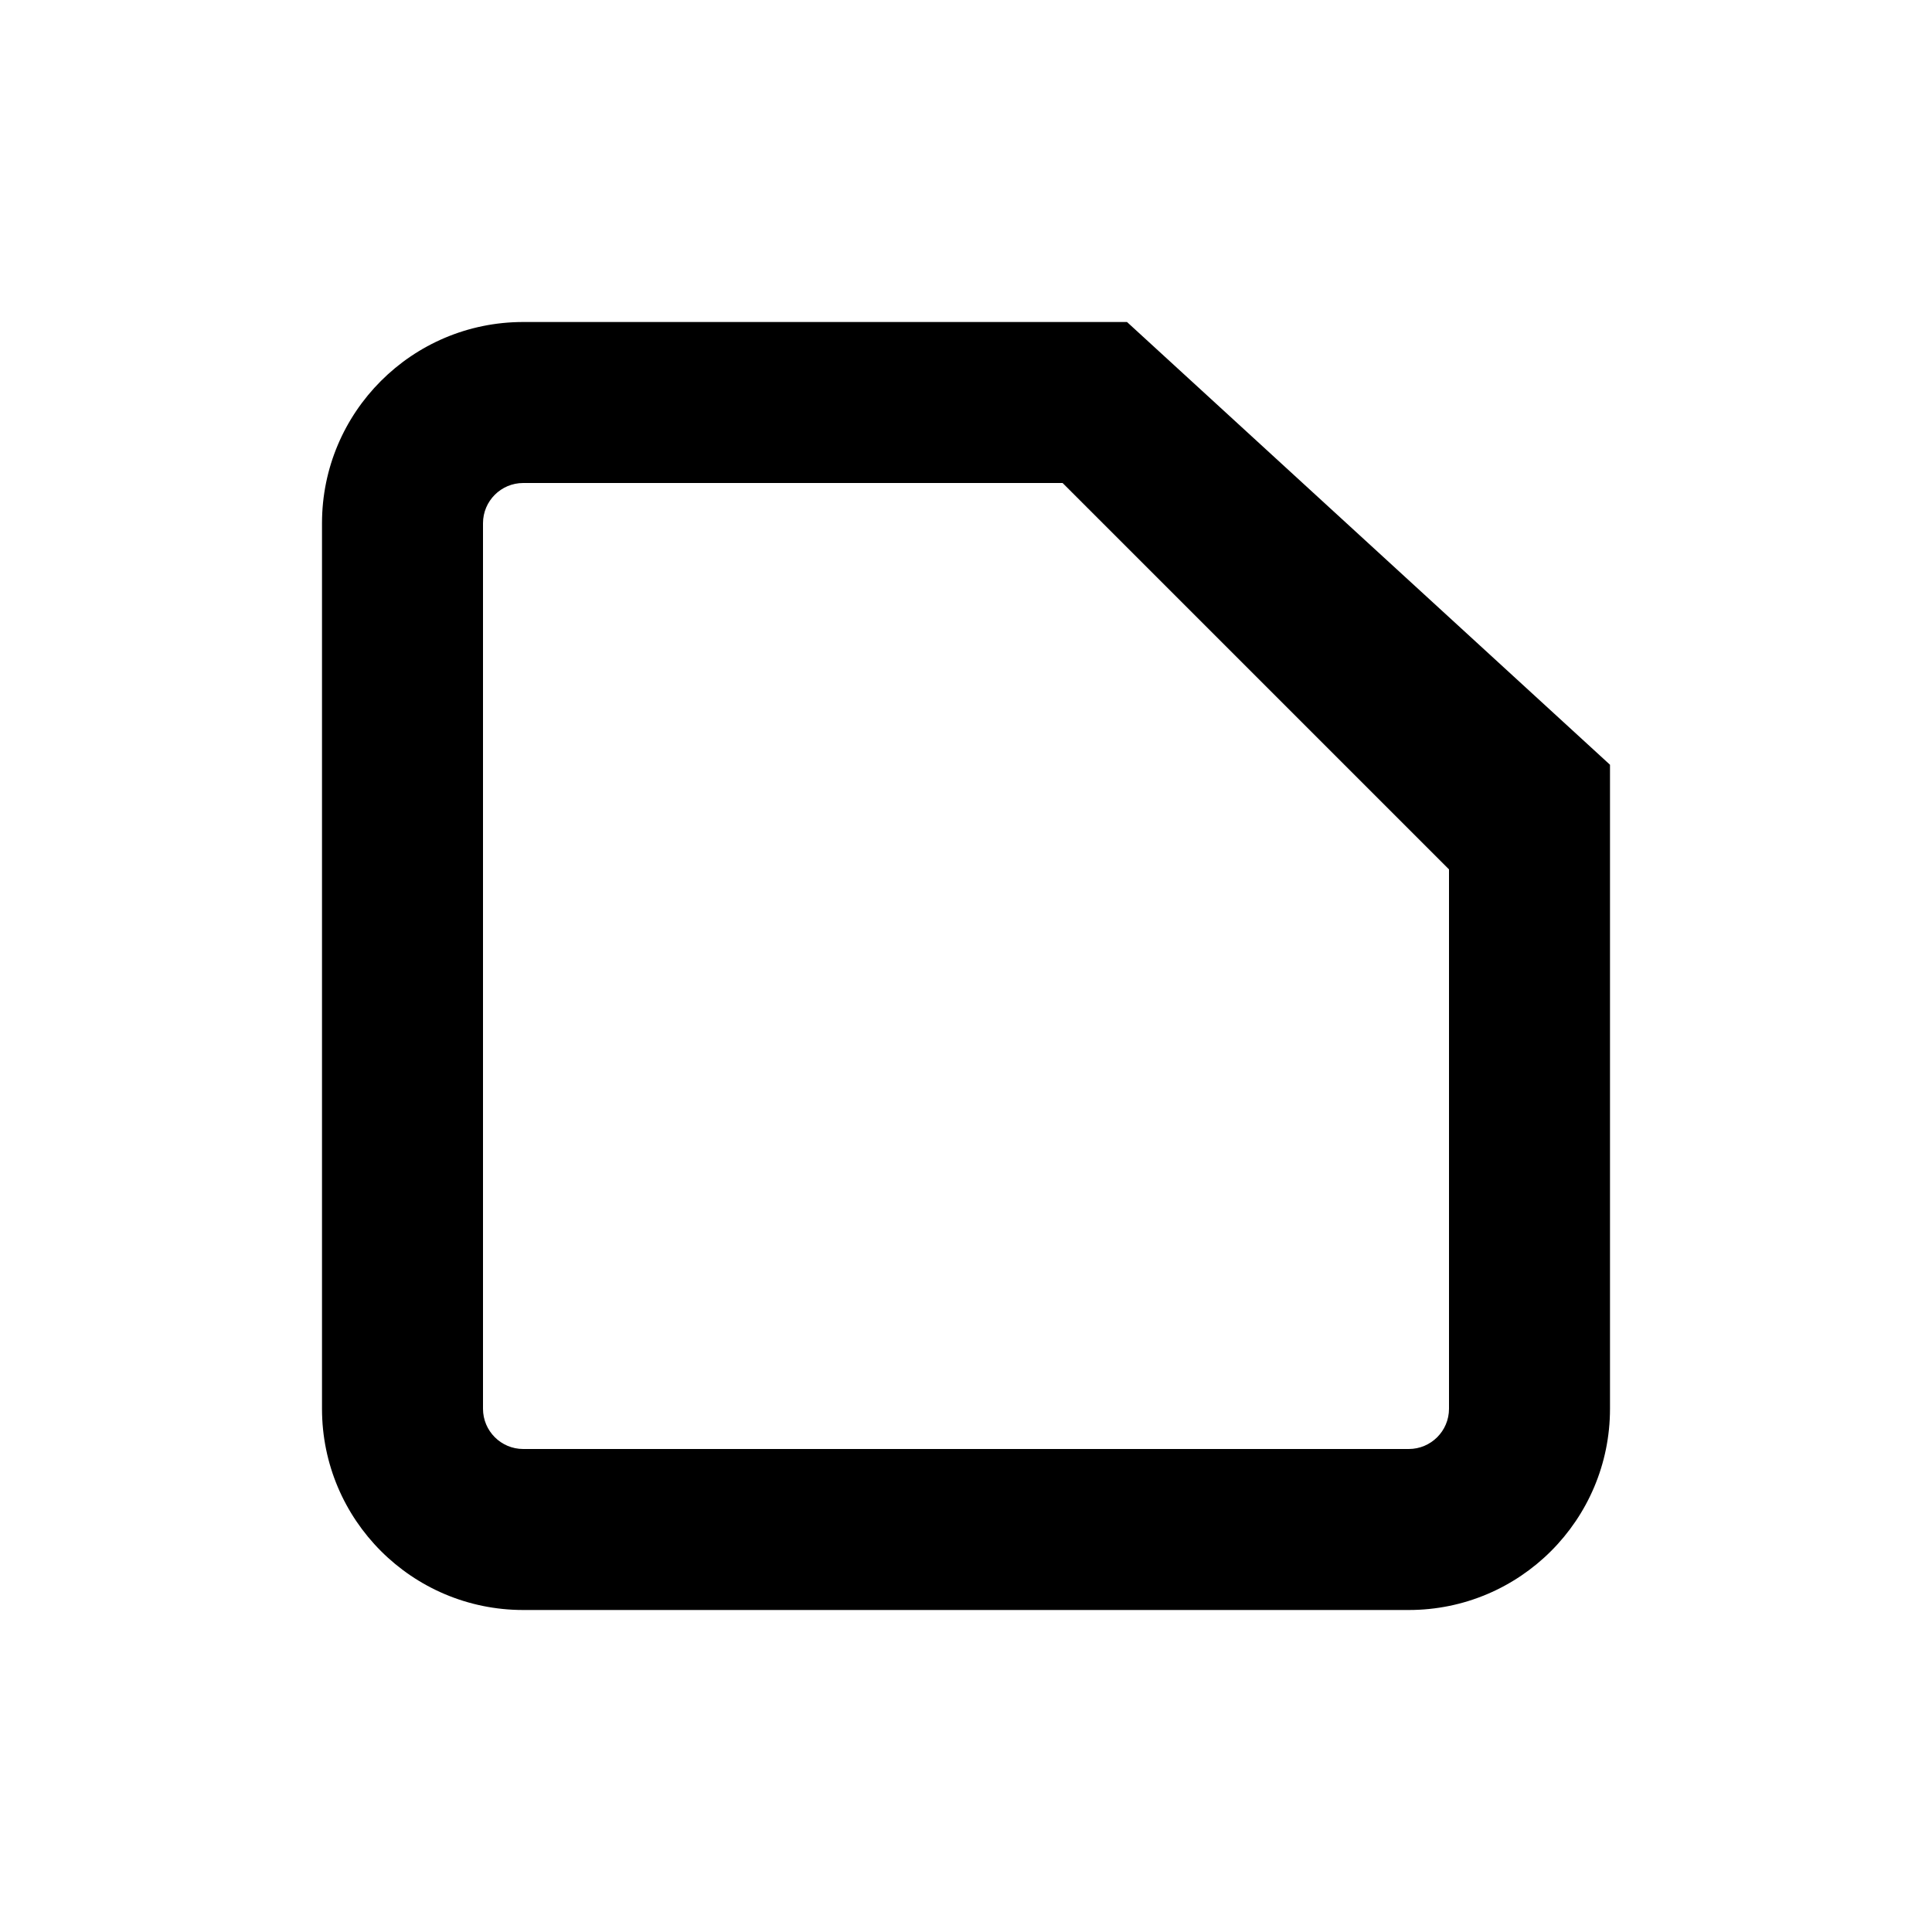
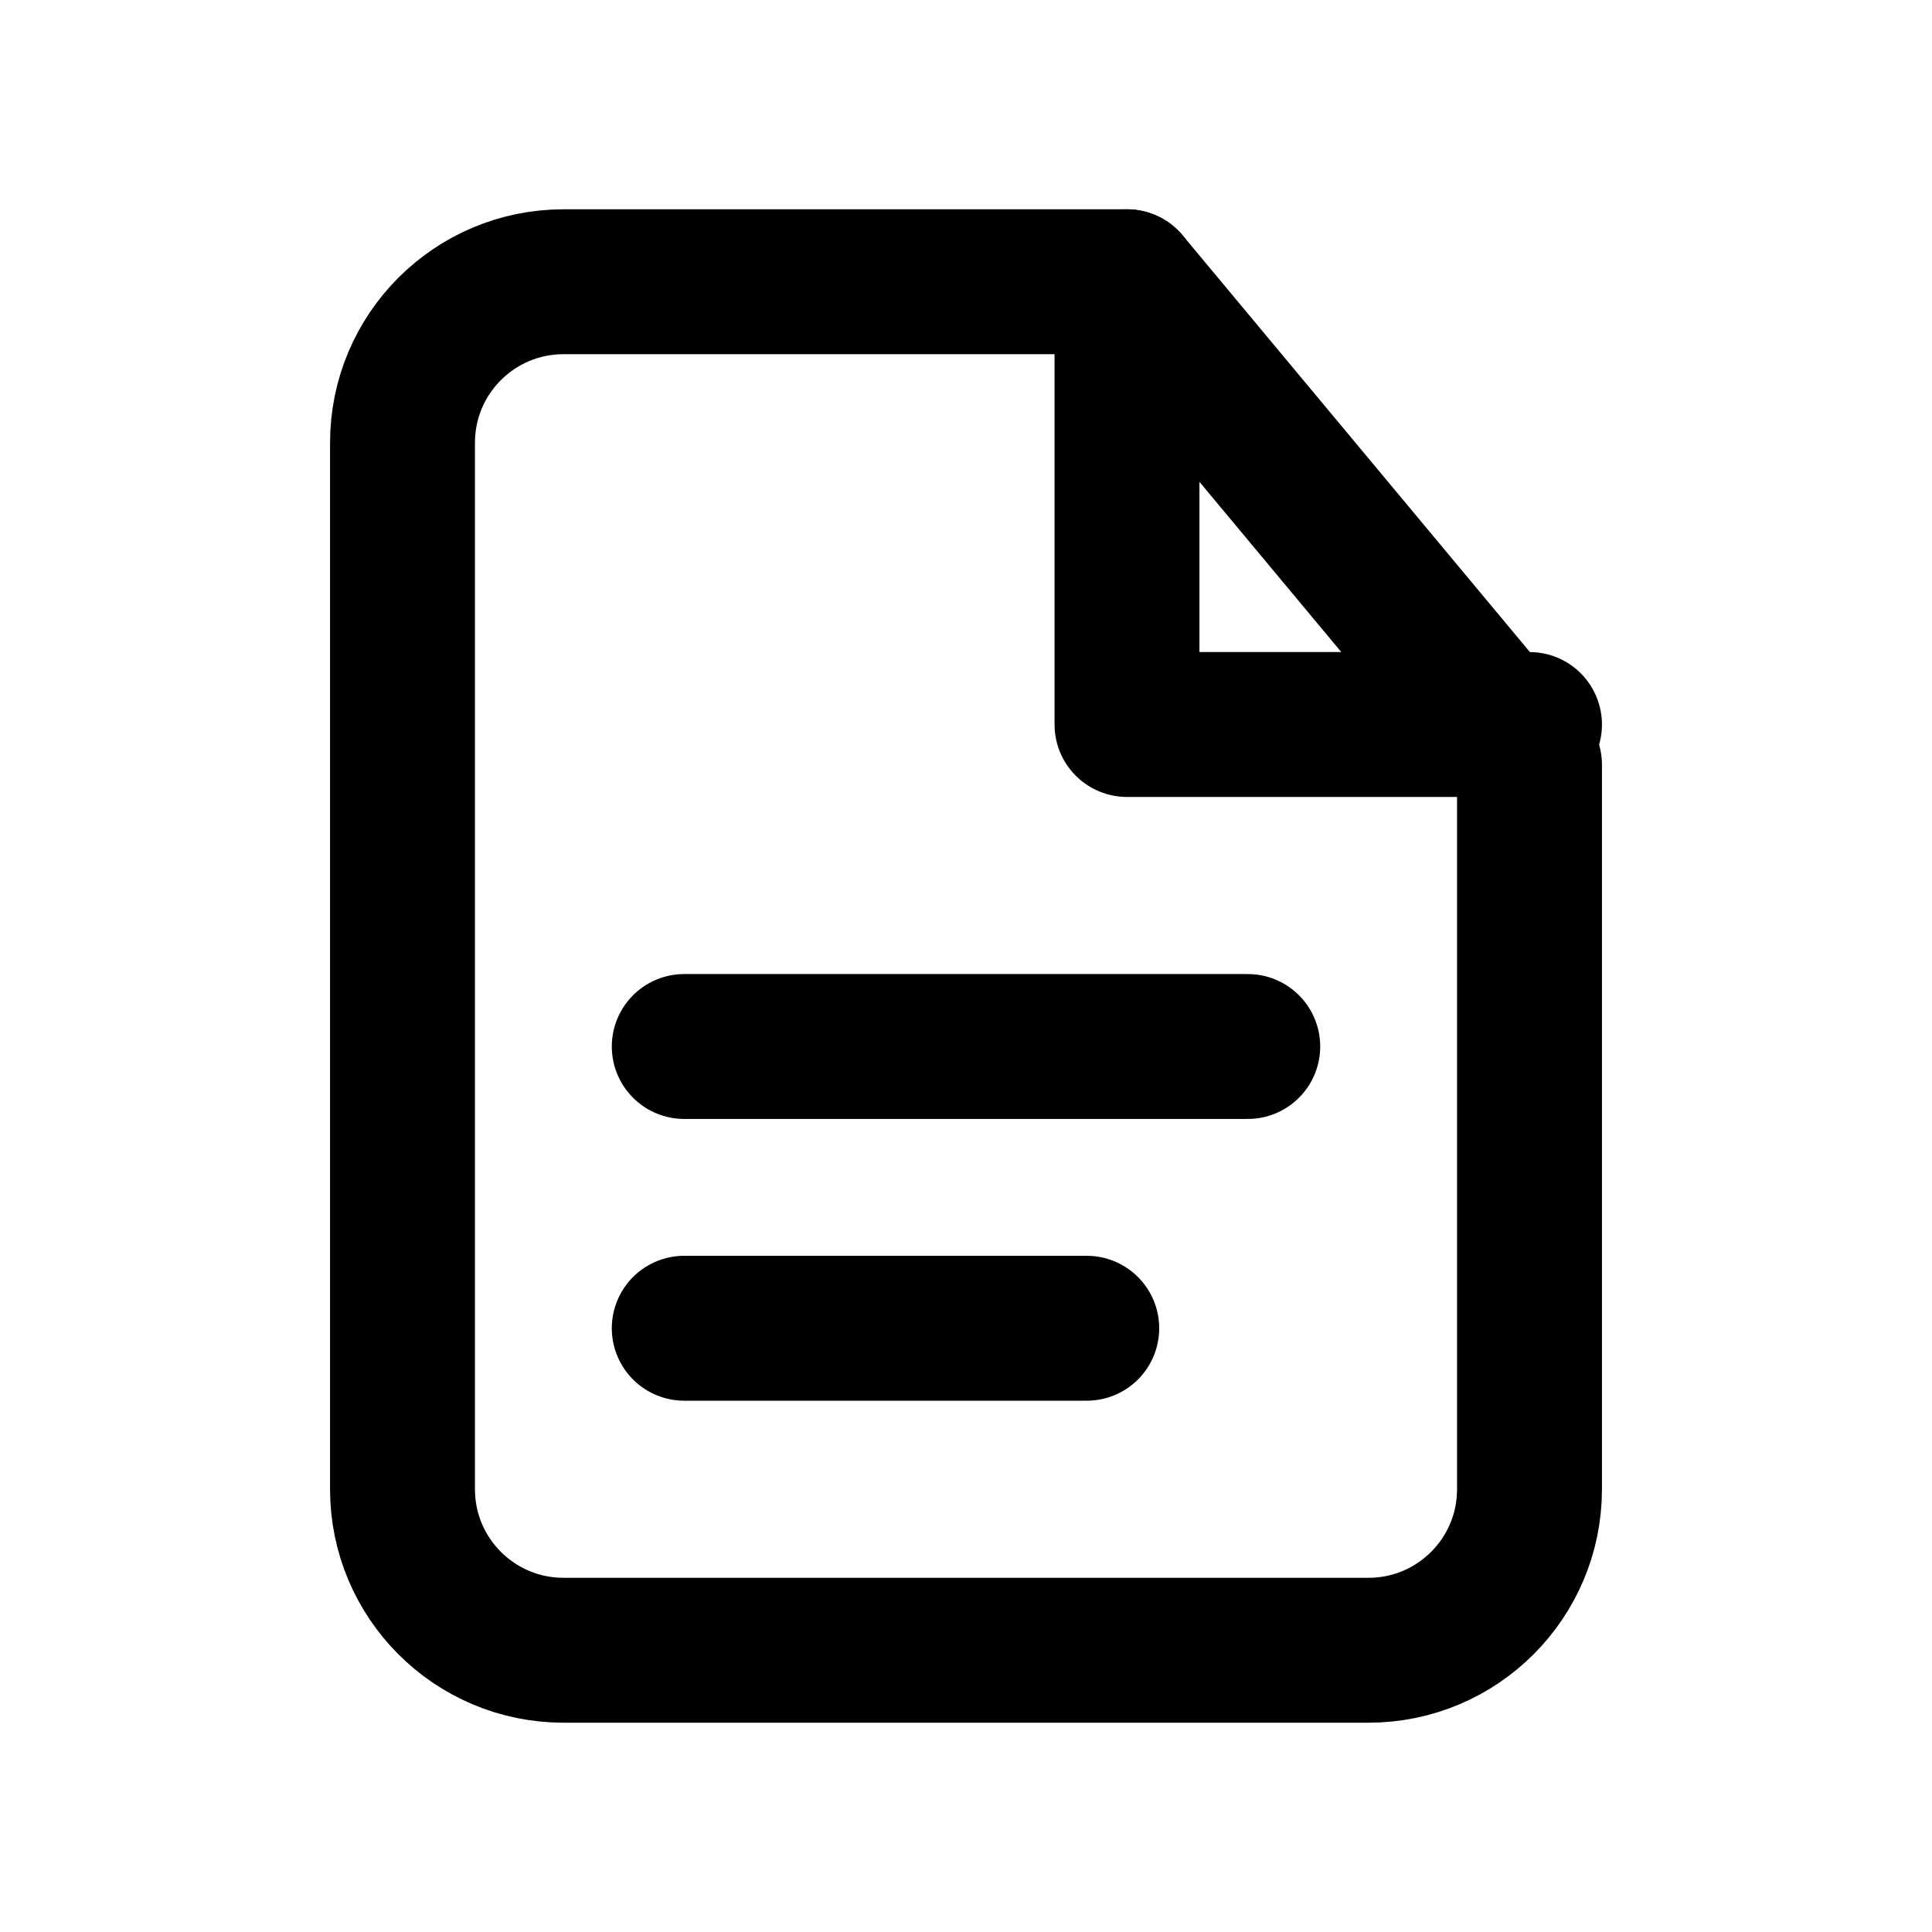
- <svg xmlns="http://www.w3.org/2000/svg" viewBox="0 0 24 24" fill="currentColor">
-   <path d="M10 4H6.5A2.5 2.5 0 0 0 4 6.5v11A2.5 2.5 0 0 0 6.5 20h11a2.5 2.5 0 0 0 2.5-2.5V9.5L14 4h-4Zm0 2h3.2L18 10.8V17.5a.5.5 0 0 1-.5.5h-11a.5.5 0 0 1-.5-.5v-11a.5.5 0 0 1 .5-.5H10Z" />
+ <svg xmlns="http://www.w3.org/2000/svg" viewBox="0 0 24 24" fill="none" stroke="currentColor" stroke-width="1.8" stroke-linecap="round" stroke-linejoin="round">
+   <path d="M14 3.5H7a2 2 0 0 0-2 2v13a2 2 0 0 0 2 2h10a2 2 0 0 0 2-2v-9L14 3.5Z" />
+   <path d="M14 3.5V9h5" />
+   <path d="M8.5 13h7" />
+   <path d="M8.5 16.5h5" />
</svg>
